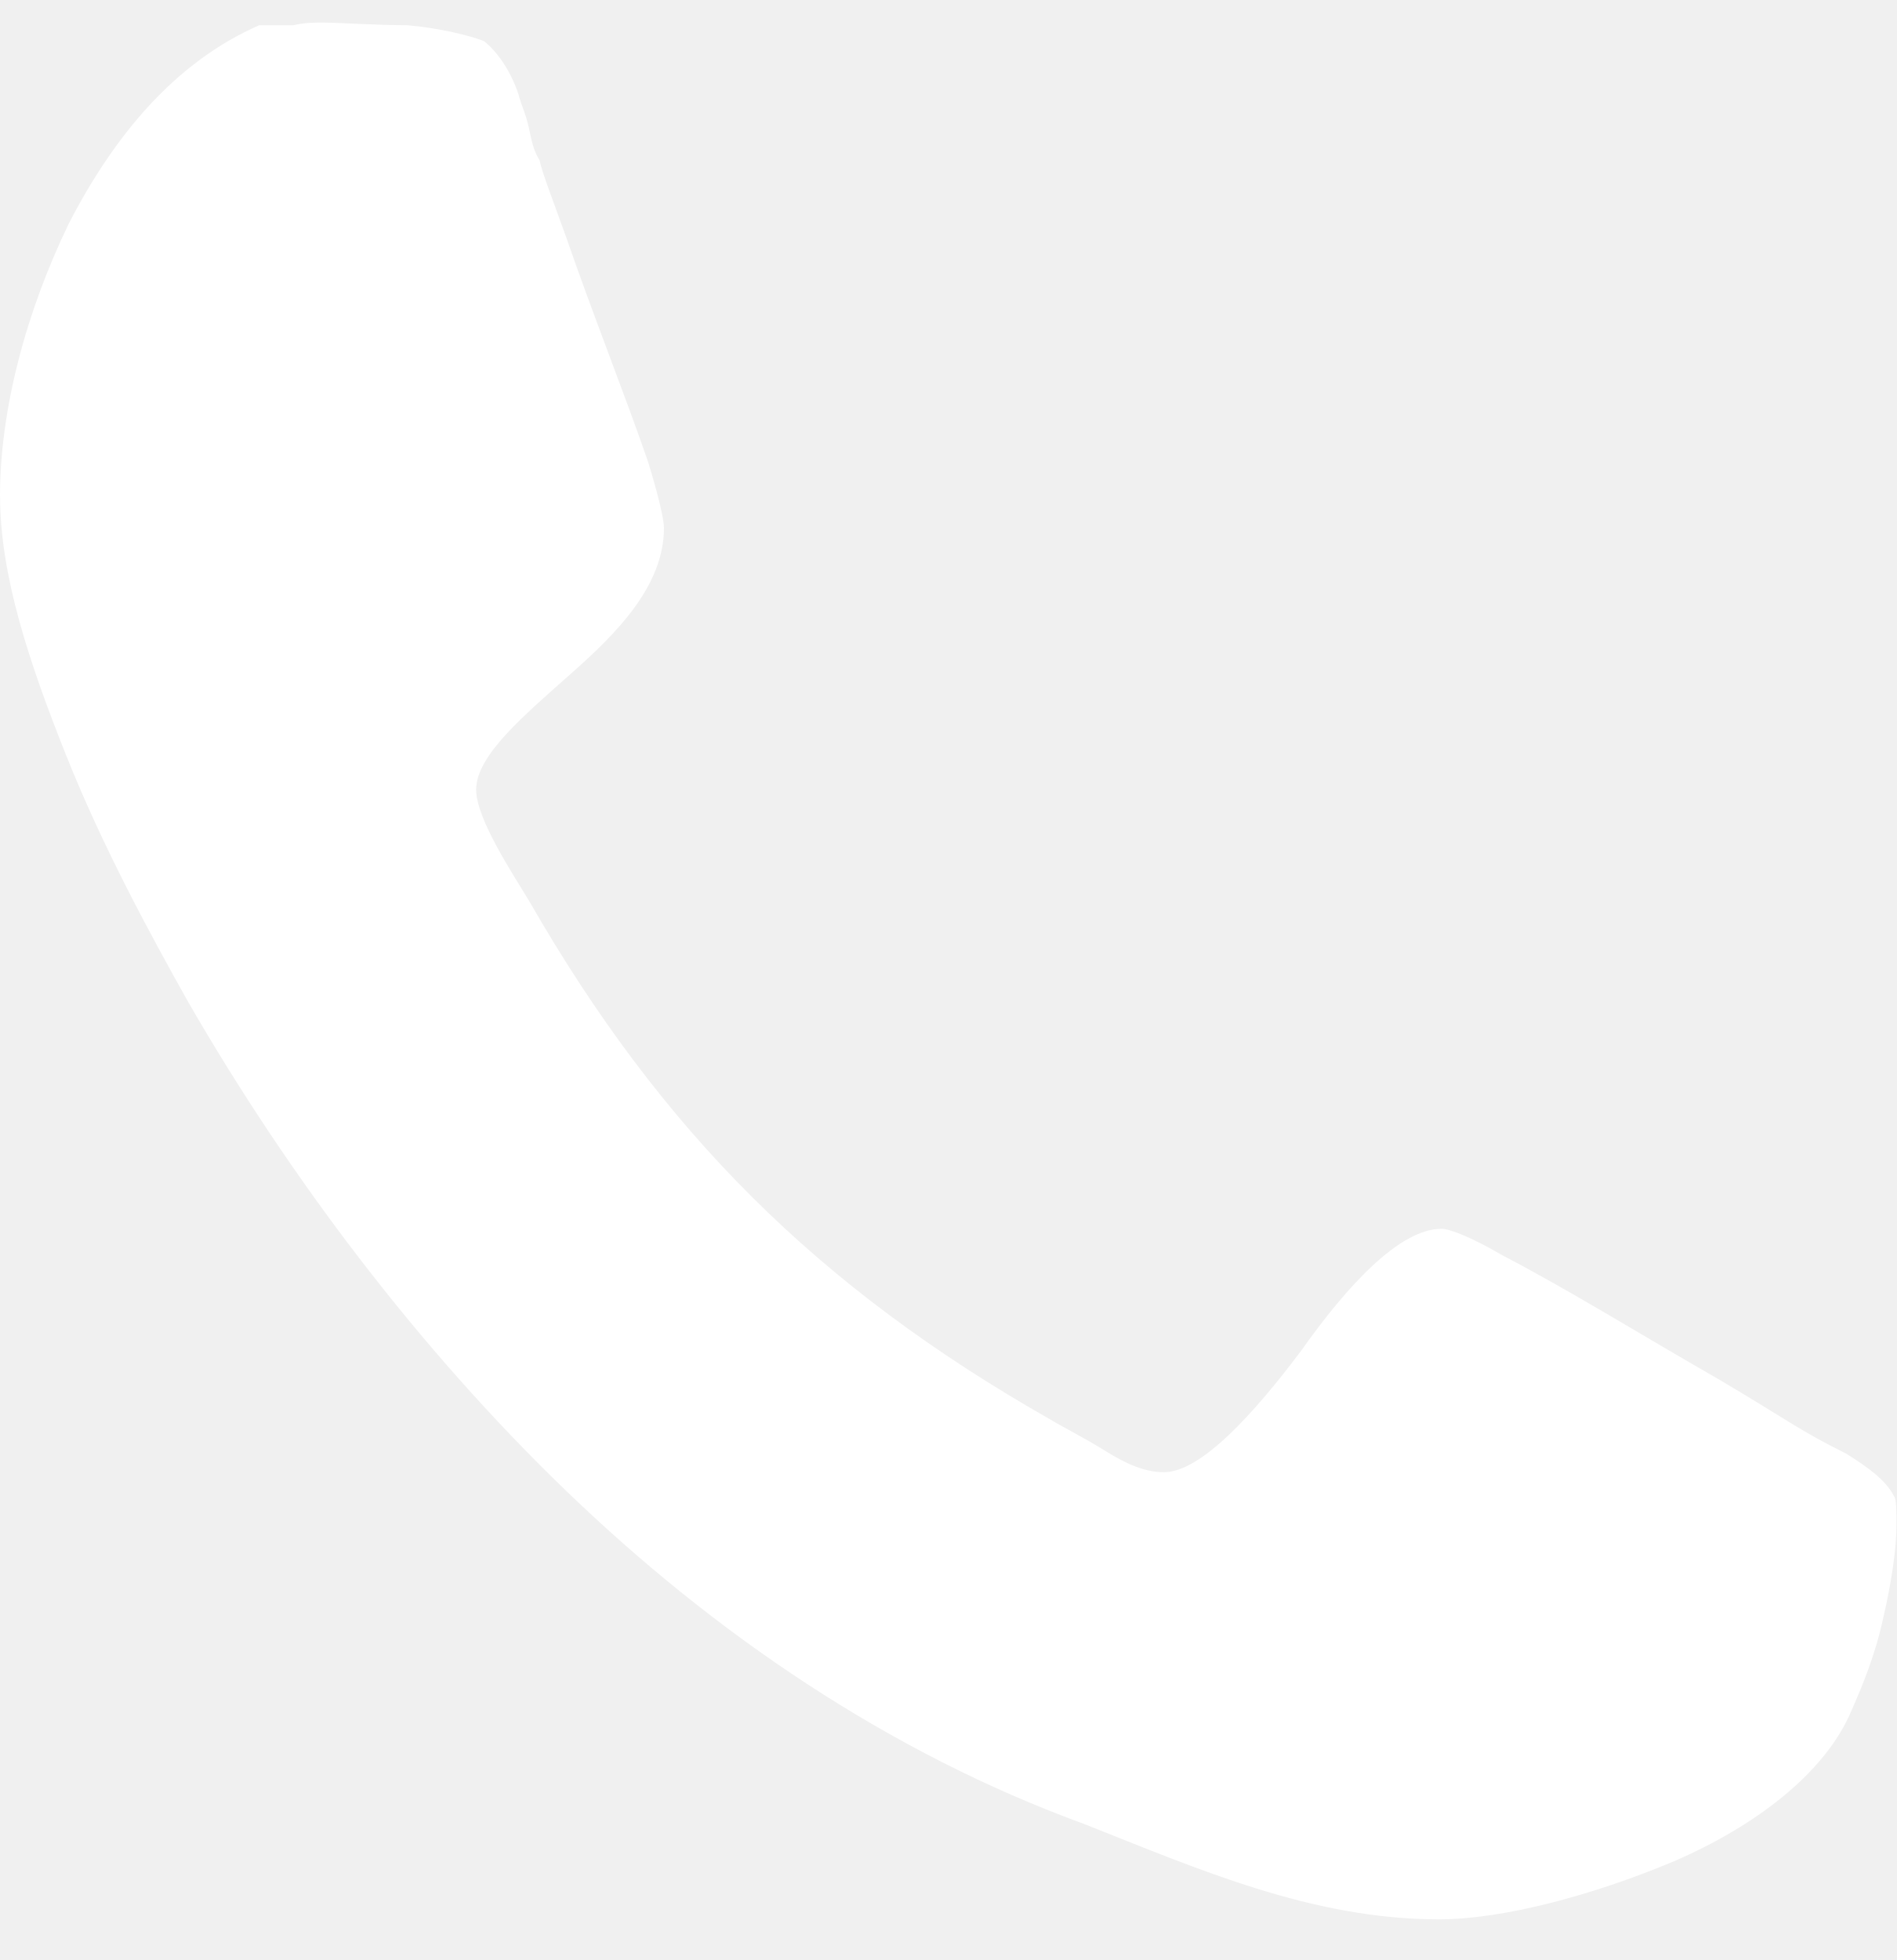
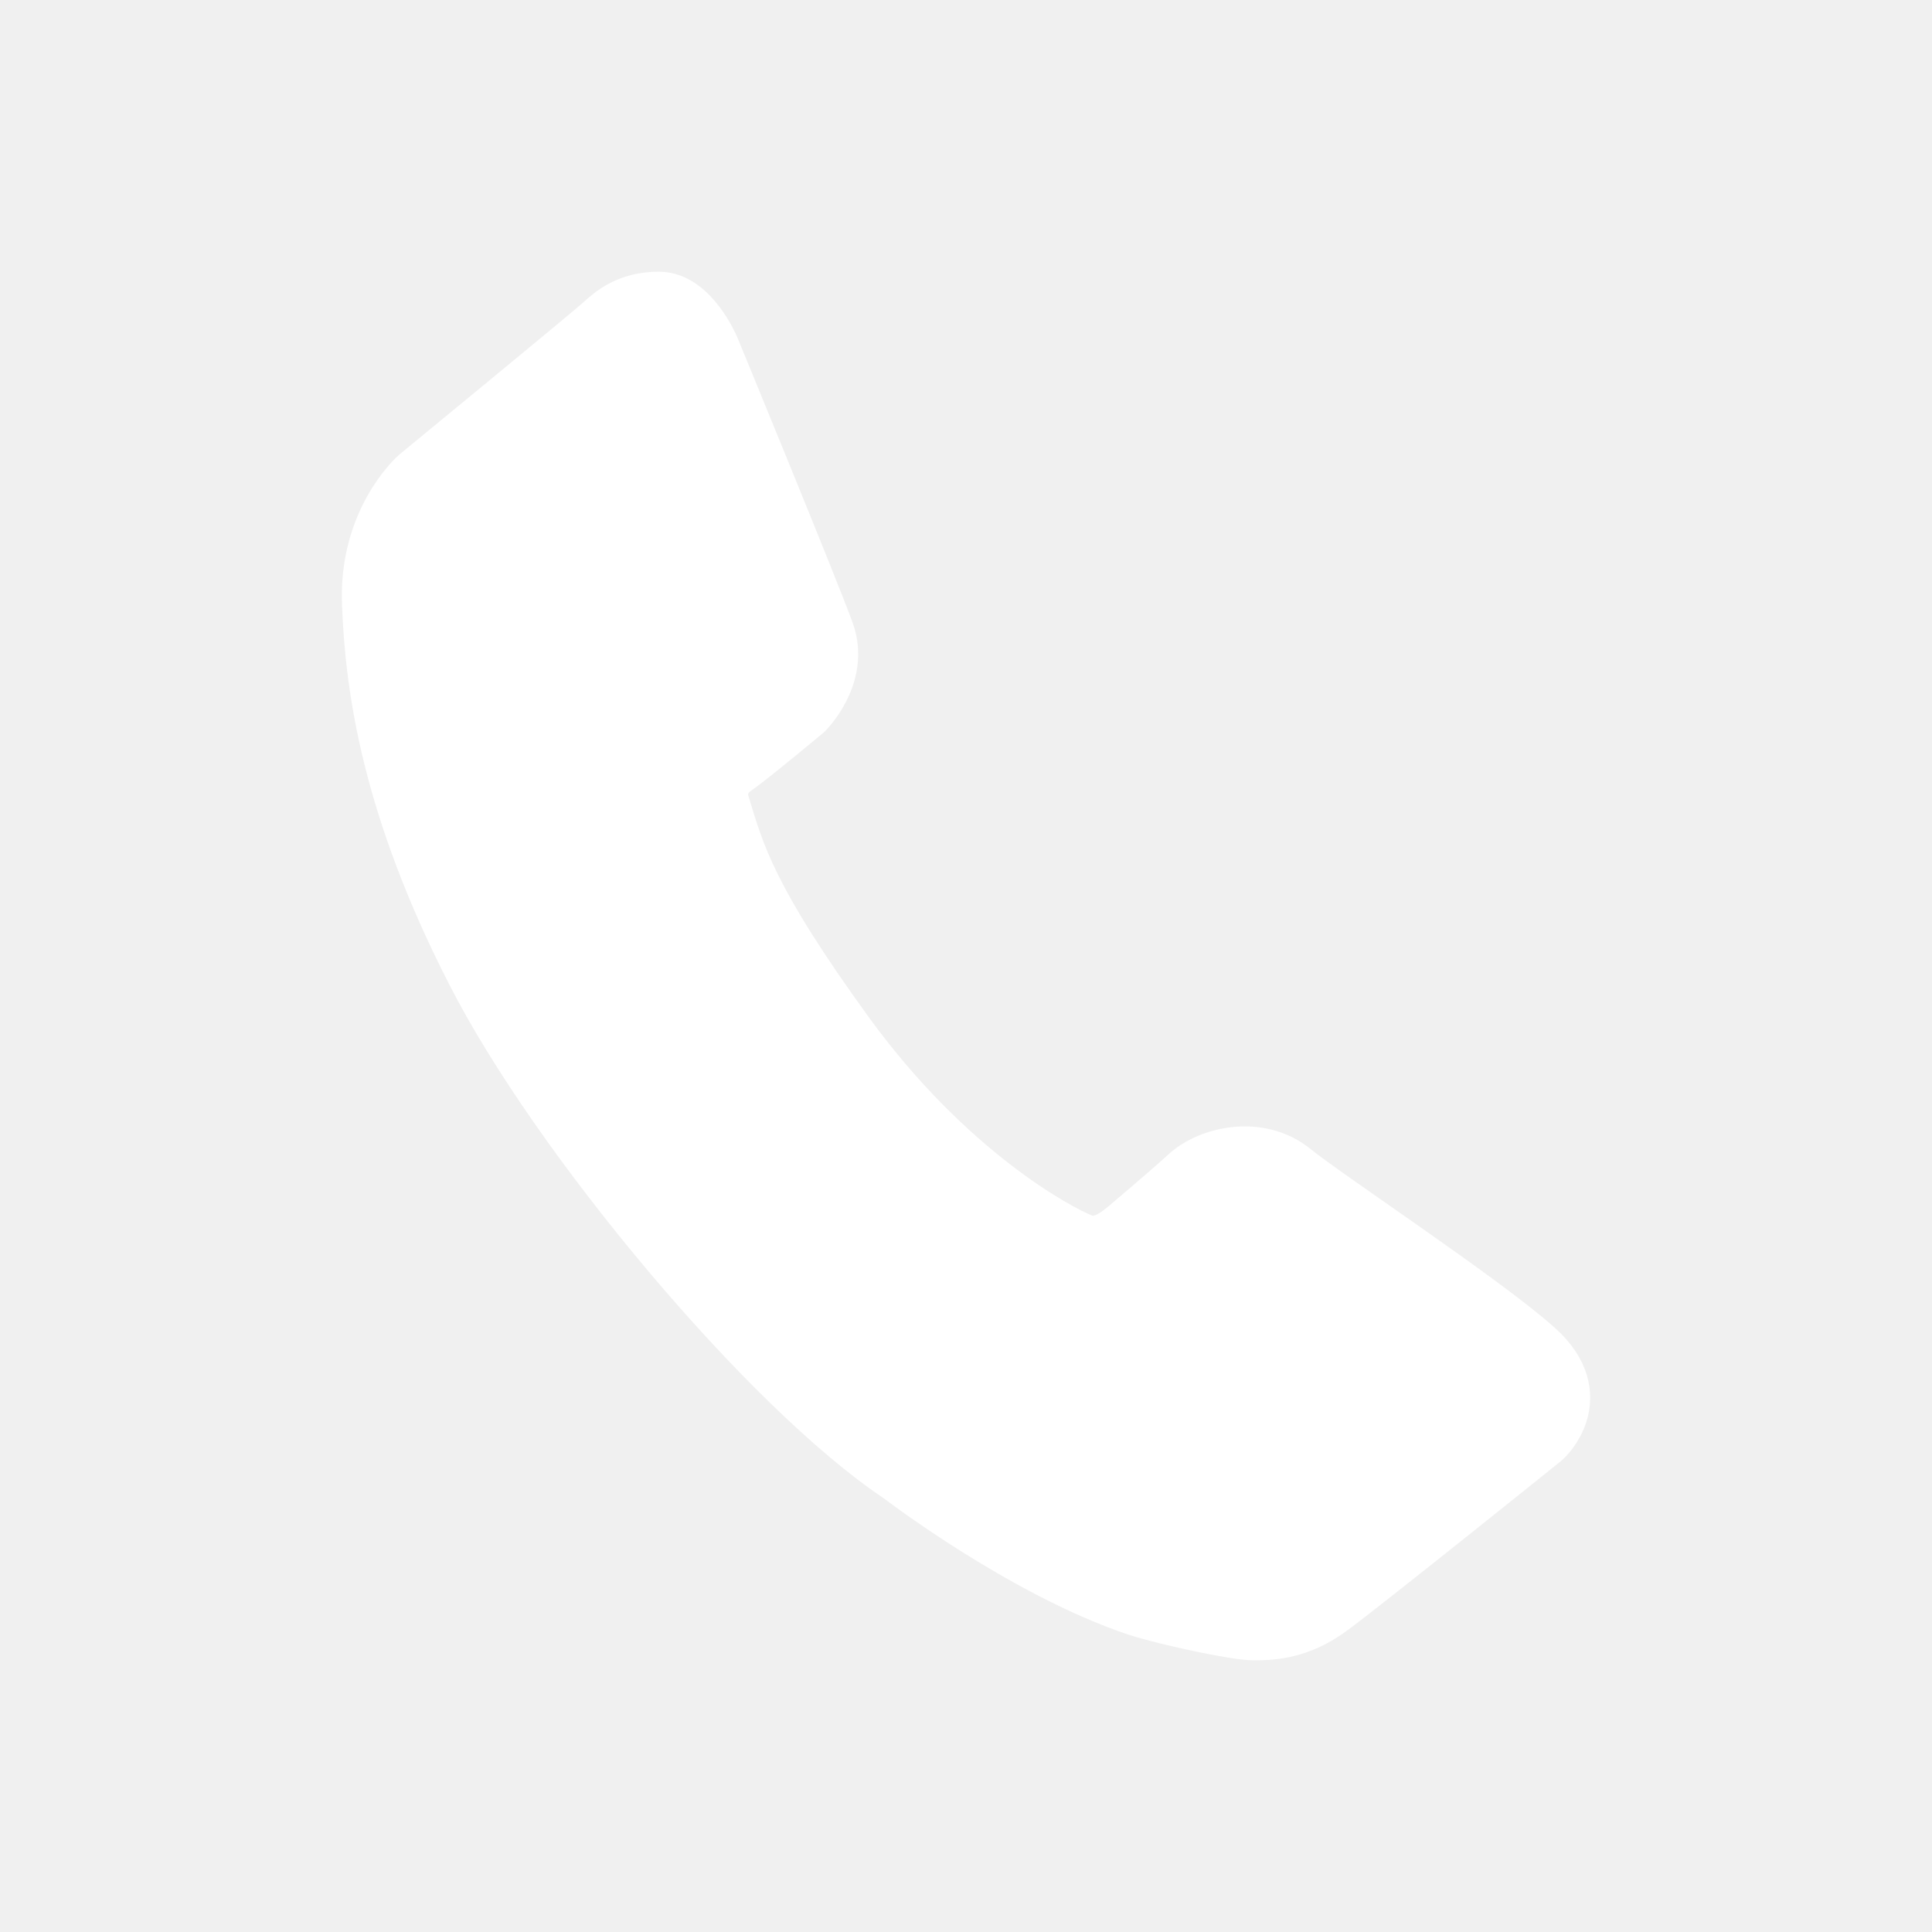
- <svg xmlns="http://www.w3.org/2000/svg" width="30" height="31" viewBox="0 0 30 31" fill="none">
-   <path d="M0.001 7.847C0.001 9.103 0.462 10.483 1.047 11.948C1.632 13.413 2.386 14.793 2.972 15.839C4.563 18.601 6.612 21.32 8.955 23.579C11.298 25.837 14.06 27.721 17.155 28.851C18.955 29.562 20.754 30.357 22.762 30.357C23.767 30.357 25.19 29.981 26.486 29.436C27.741 28.893 28.87 28.056 29.289 27.052C29.456 26.675 29.665 26.174 29.791 25.587C29.917 25.044 30 24.498 30 24.122C30 23.913 30 23.703 29.959 23.662C29.833 23.41 29.539 23.201 29.205 22.992C28.451 22.616 28.326 22.49 27.197 21.821C26.025 21.151 24.812 20.398 23.765 19.854C23.263 19.561 22.928 19.435 22.803 19.435C22.133 19.435 21.296 20.356 20.585 21.36C19.832 22.364 18.995 23.285 18.41 23.285C18.117 23.285 17.823 23.16 17.489 22.951C17.154 22.742 16.819 22.575 16.611 22.449C12.929 20.356 10.46 17.889 8.369 14.248C8.117 13.829 7.532 12.951 7.532 12.49C7.532 11.947 8.286 11.319 9.038 10.649C9.749 10.021 10.503 9.269 10.503 8.348C10.503 8.222 10.419 7.846 10.251 7.302C9.875 6.214 9.373 4.959 8.954 3.746C8.745 3.16 8.578 2.742 8.535 2.533C8.451 2.407 8.409 2.24 8.368 2.031C8.326 1.822 8.242 1.655 8.2 1.487C8.074 1.111 7.865 0.818 7.657 0.651C7.448 0.566 6.946 0.442 6.444 0.399C5.942 0.399 5.355 0.357 5.105 0.357C4.979 0.357 4.812 0.357 4.644 0.399H4.101C2.762 0.985 1.799 2.157 1.088 3.537C0.419 4.918 0 6.467 0 7.847H0.001Z" fill="white" />
+ <svg xmlns="http://www.w3.org/2000/svg" fill="#ffffff" width="64px" height="64px" viewBox="0 0 32 32" stroke="#ffffff">
+   <g id="SVGRepo_bgCarrier" stroke-width="0" />
+   <g id="SVGRepo_tracerCarrier" stroke-linecap="round" stroke-linejoin="round" />
+   <g id="SVGRepo_iconCarrier">
+     <path d="M11.748 5.773S11.418 5 10.914 5c-.496 0-.754.229-.926.387S6.938 7.91 6.938 7.91s-.837.731-.773 2.106c.054 1.375.323 3.332 1.719 6.058 1.386 2.72 4.855 6.876 7.047 8.337 0 0 2.031 1.558 3.921 2.191.549.173 1.647.398 1.903.398.26 0 .719 0 1.246-.385.536-.389 3.543-2.807 3.543-2.807s.736-.665-.119-1.438c-.859-.773-3.467-2.492-4.025-2.944-.559-.459-1.355-.257-1.699.054-.343.313-.956.828-1.031.893-.112.086-.419.365-.763.226-.438-.173-2.234-1.148-3.899-3.426-1.655-2.276-1.837-3.02-2.084-3.824a.56.56 0 0 1 .225-.657c.248-.172 1.161-.933 1.161-.933s.591-.583.344-1.27-1.906-4.716-1.906-4.716z" />
+   </g>
</svg>
